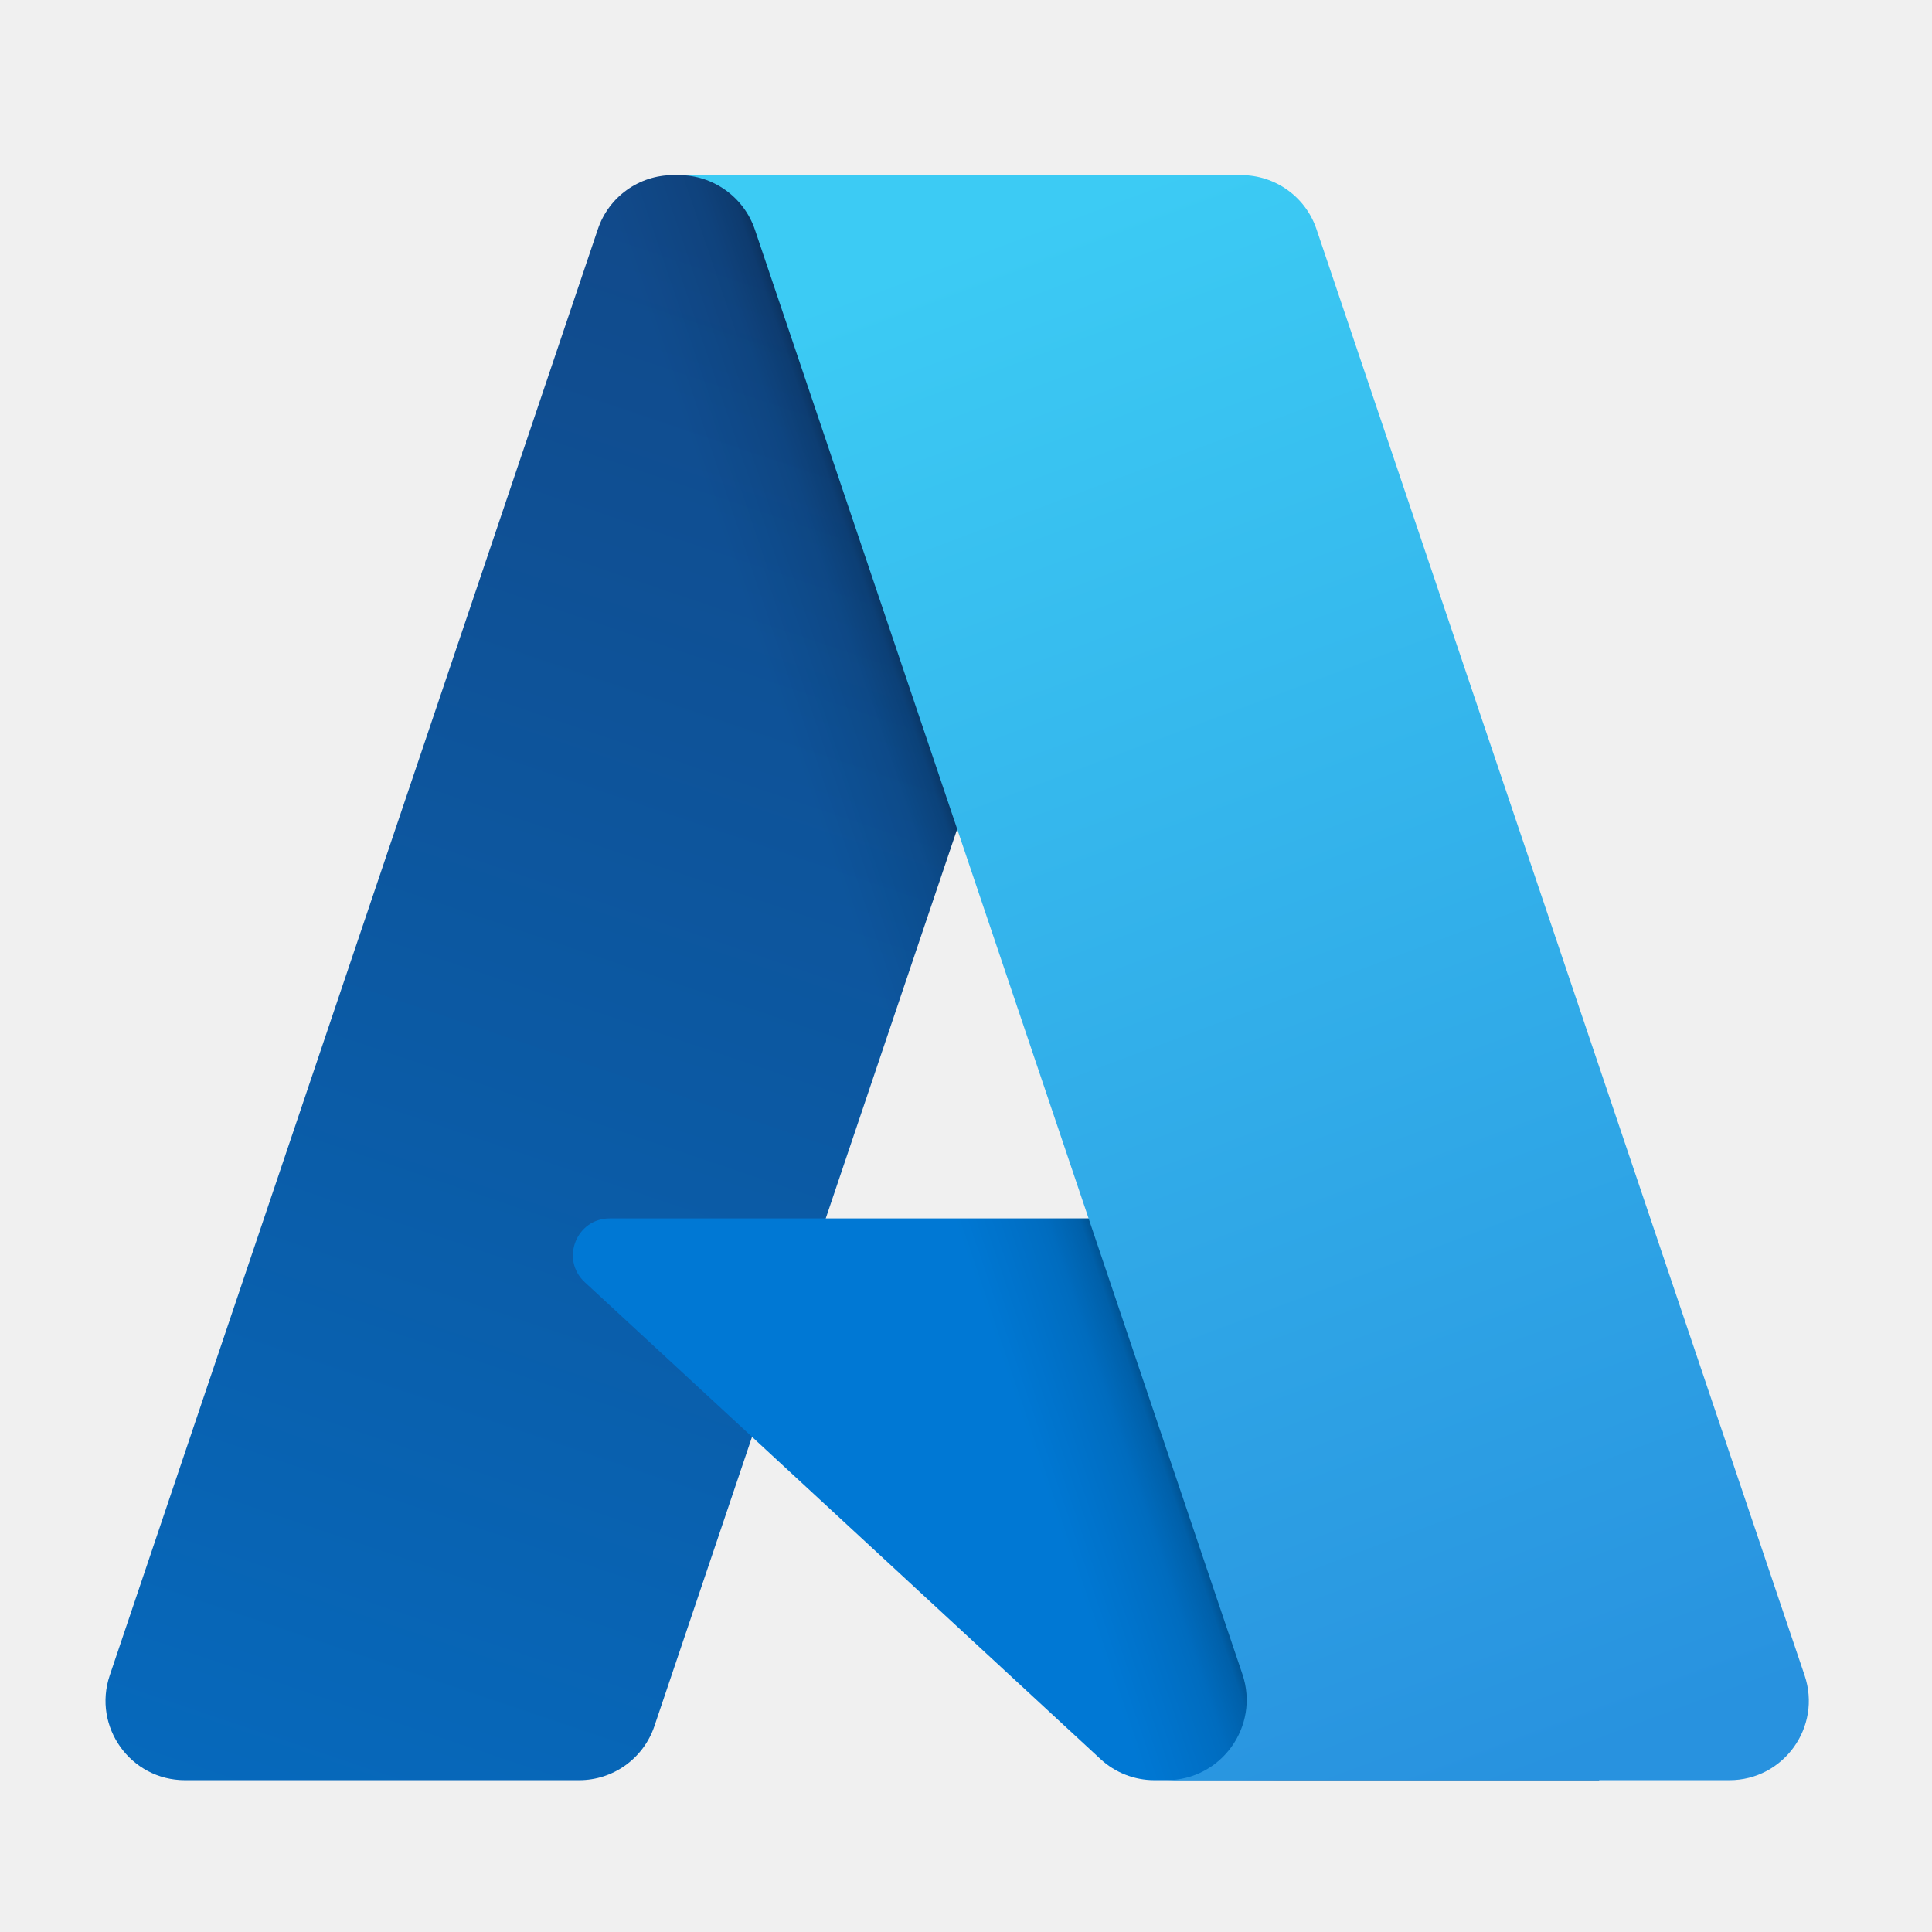
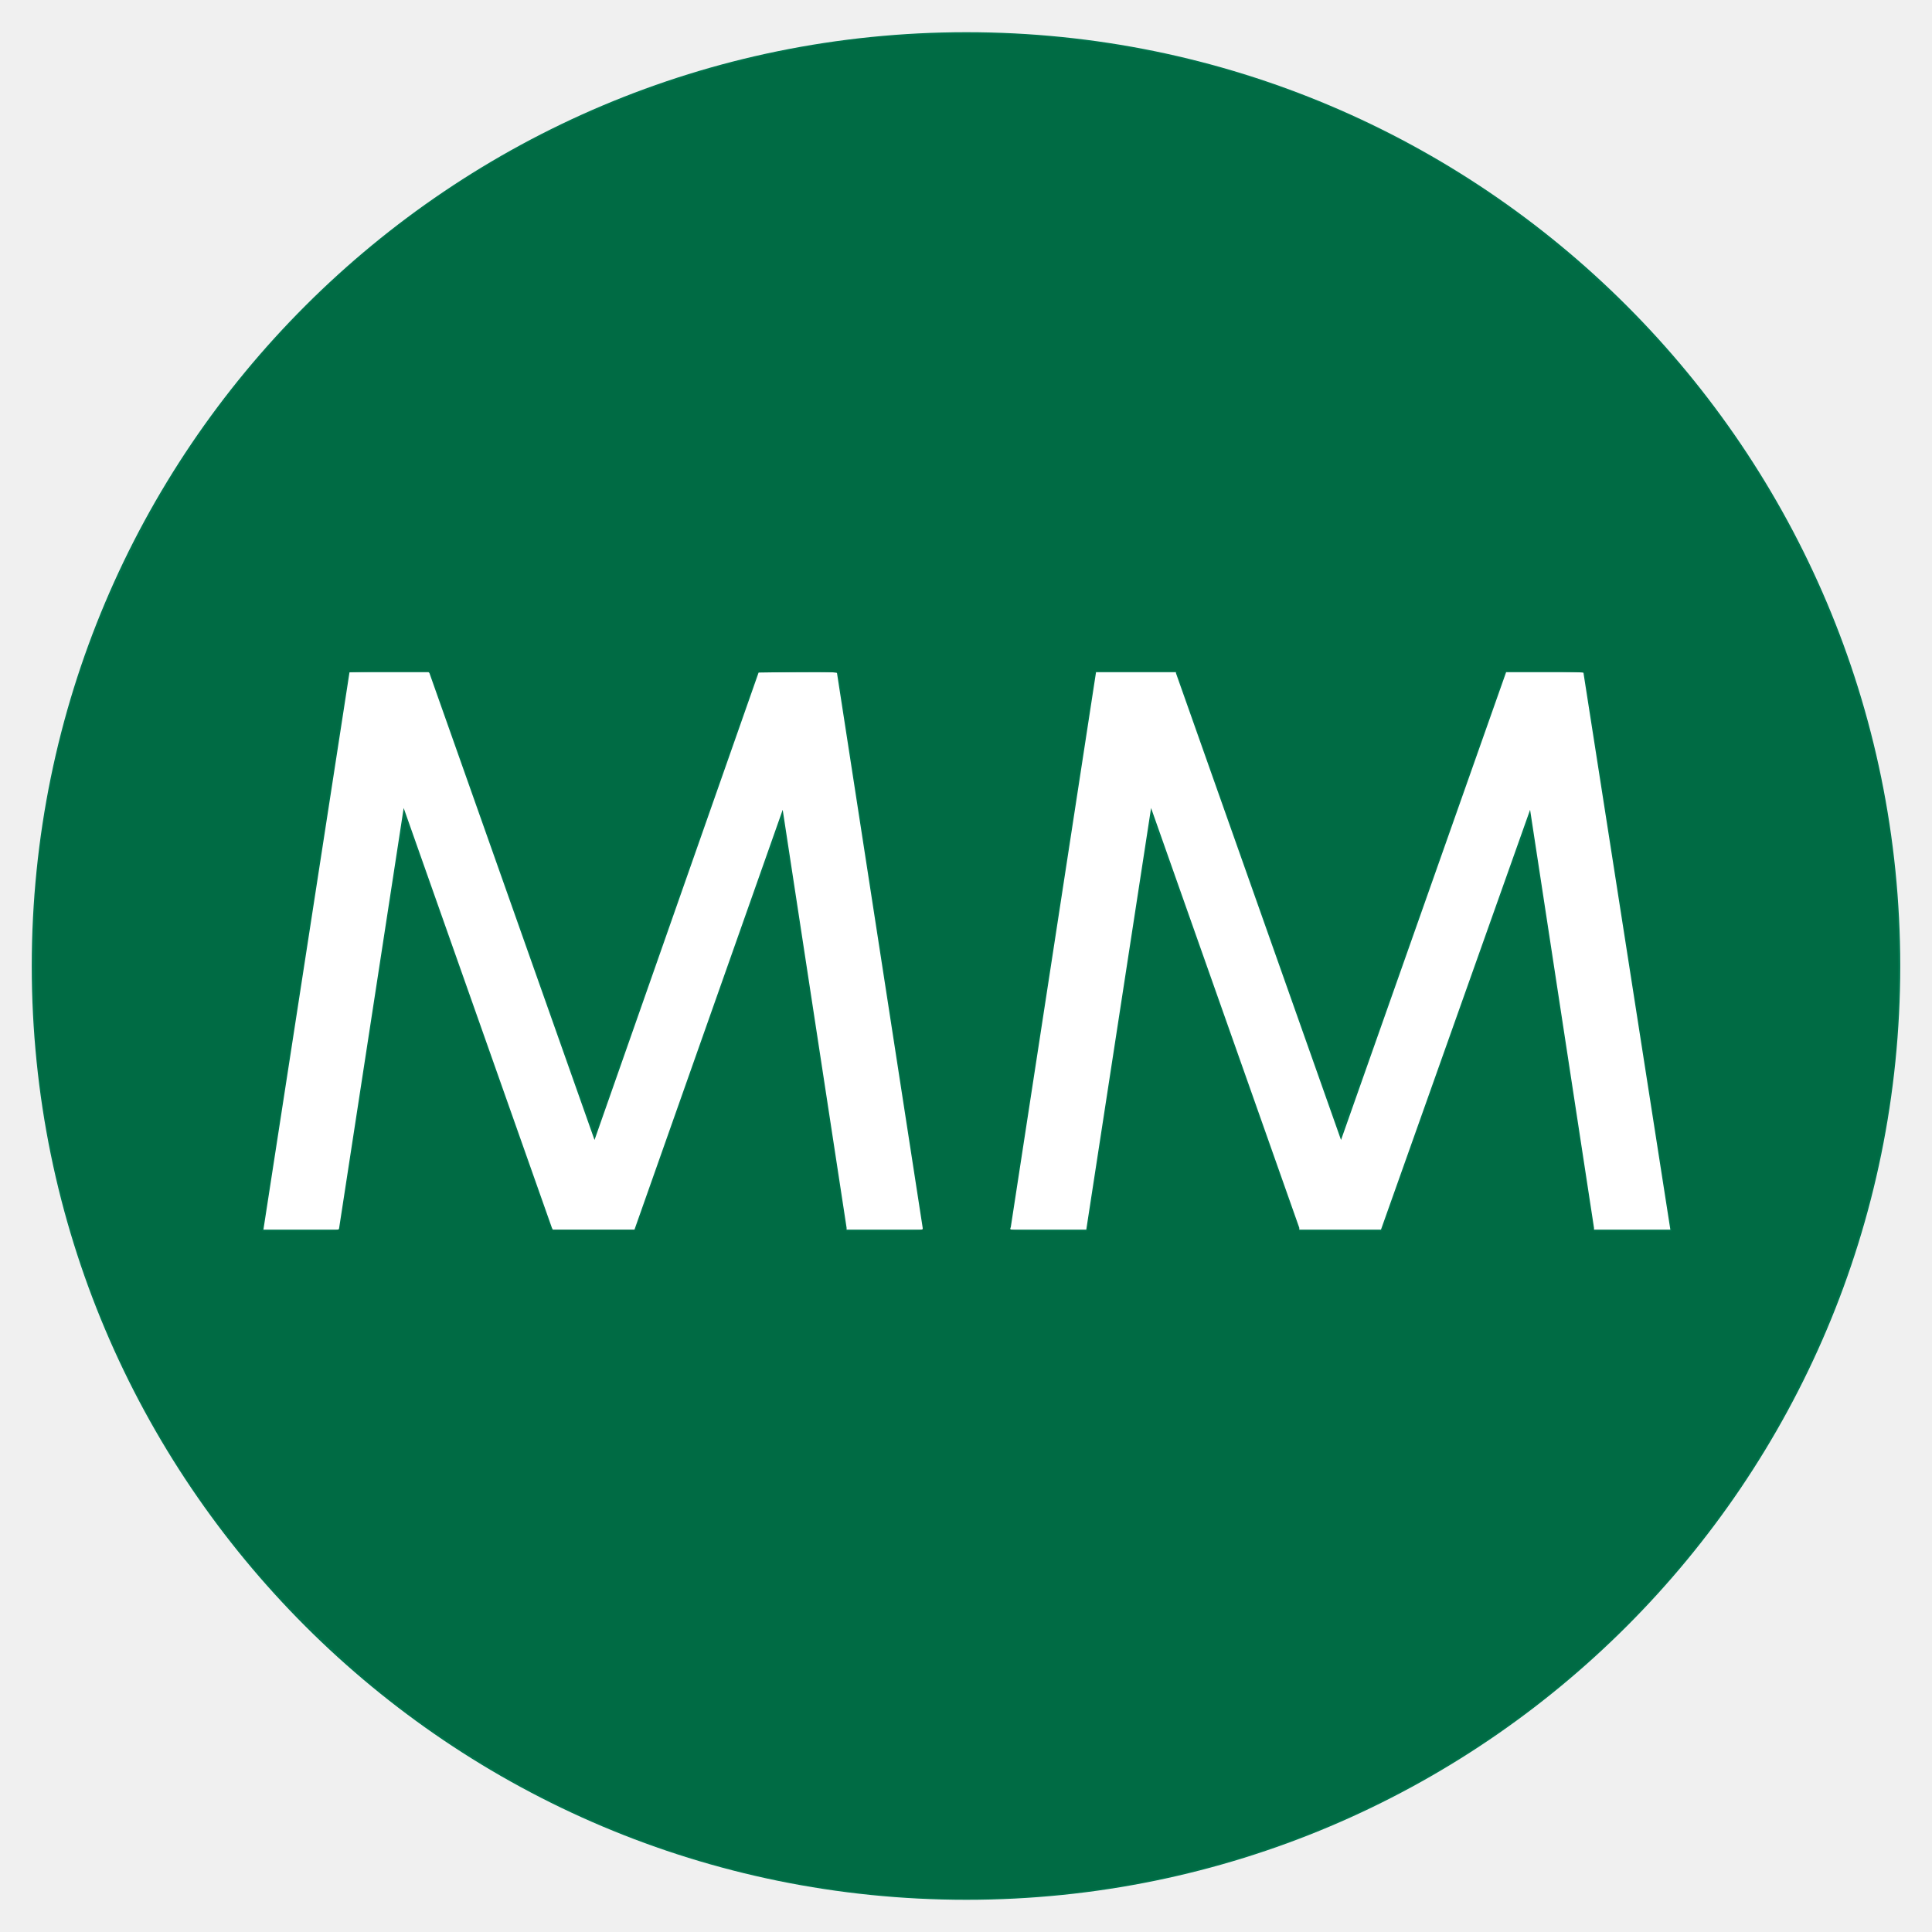
- <svg xmlns="http://www.w3.org/2000/svg" width="100%" height="100%" viewBox="0 0 65 65" fill="none">
-   <path d="M20.115 7.708C20.481 6.622 21.499 5.892 22.645 5.892H39.628L22.016 58.075C21.649 59.161 20.632 59.892 19.486 59.892H6.222C4.395 59.892 3.108 58.098 3.692 56.368L20.115 7.708Z" fill="url(#paint0_linear_2532_530598)" />
-   <path d="M47.224 40.992H20.514C19.388 40.992 18.847 42.374 19.674 43.138L37.025 59.182C37.519 59.639 38.166 59.892 38.838 59.892H53.803L47.224 40.992Z" fill="#0078D4" />
-   <path d="M22.645 5.892C21.499 5.892 20.481 6.622 20.115 7.708L3.692 56.368C3.108 58.098 4.395 59.892 6.222 59.892H19.486C20.631 59.892 21.649 59.161 22.016 58.075L25.283 48.394L36.834 59.174C37.328 59.635 37.979 59.892 38.655 59.892H53.803L47.224 40.992H27.781L39.628 5.892H22.645Z" fill="url(#paint1_linear_2532_530598)" />
-   <path d="M44.291 7.708C43.925 6.622 42.907 5.892 41.761 5.892H22.753H22.84C23.998 5.892 25.027 6.631 25.398 7.728L41.8 56.328C42.391 58.078 41.089 59.892 39.242 59.892H38.953H58.184C60.01 59.892 61.298 58.098 60.714 56.368L44.291 7.708Z" fill="url(#paint2_linear_2532_530598)" />
-   <defs>
-     <linearGradient id="paint0_linear_2532_530598" x1="22.551" y1="7.761" x2="4.939" y2="59.79" gradientUnits="userSpaceOnUse">
-       <stop stop-color="#114A8B" />
-       <stop offset="1" stop-color="#0669BC" />
-     </linearGradient>
-     <linearGradient id="paint1_linear_2532_530598" x1="36.622" y1="40.997" x2="32.551" y2="42.374" gradientUnits="userSpaceOnUse">
-       <stop stop-opacity="0.3" />
-       <stop offset="0.071" stop-opacity="0.2" />
-       <stop offset="0.321" stop-opacity="0.1" />
-       <stop offset="0.623" stop-opacity="0.05" />
-       <stop offset="1" stop-opacity="0" />
-     </linearGradient>
-     <linearGradient id="paint2_linear_2532_530598" x1="33.716" y1="7.761" x2="53.049" y2="59.267" gradientUnits="userSpaceOnUse">
-       <stop stop-color="#3CCBF4" />
-       <stop offset="1" stop-color="#2892DF" />
-     </linearGradient>
-   </defs>
+ <svg xmlns="http://www.w3.org/2000/svg" width="300" height="300" viewBox="0 0 79.375 79.375" version="1.1" id="svg12334">
+   <defs id="defs12331" />
+   <g id="layer1">
+     <g id="g12317" transform="matrix(0,0.2279265,-0.2279265,0,65.05116,27.61652)">
+       <path d="m 0,0 c 0,-92.96 -75.36,-168.32 -168.32,-168.32 -92.96,0 -168.32,75.36 -168.32,168.32 0,93.12 75.36,168.48 168.32,168.48 C -75.36,168.48 0,93.12 0,0 Z" style="fill:#00754d;fill-opacity:1;fill-rule:nonzero;stroke:none" id="path540" transform="translate(221.28,111.2)" />
+       <path d="M 0,0 84.32,29.6 0.16,59.36 0,59.52 V 73.76 L 100.48,89.28 V 75.68 l -76,-11.68 75.68,-26.72 0.32,-0.16 V 22.4 L 24.8,-4.32 100.16,-15.84 h 0.32 V -29.6 L 0,-14.08 Z" style="fill:#ffffff;fill-opacity:1;fill-rule:nonzero;stroke:none" id="path544" transform="translate(0,148.64)" />
+       <path d="M 0,0 V 13.92 L 84.32,43.68 0.16,73.44 H 0 V 87.84 L 100,103.2 l 0.48,0.16 V 89.6 l -76,-11.68 75.68,-26.72 h 0.32 V 36.48 L 24.8,9.6 100.16,-1.92 h 0.32 v -13.76 z" style="fill:#ffffff;fill-opacity:1;fill-rule:nonzero;stroke:none" id="path548" />
+     </g>
+     <path style="opacity:1;fill:#006b44;fill-opacity:1;stroke-width:0.337" d="M 141.831,294.596 C 111.56,292.867 83.048,281.859 59,262.617 53.782,258.442 44.846,249.803 40.343,244.583 21.558,222.801 10.015,196.856 6.17,167.772 5.506,162.752 5.413,160.566 5.414,150.085 5.415,140.803 5.545,137.107 5.992,133.577 8.288,115.464 12.711,100.772 20.598,85.065 42.634,41.175 84.671,11.863 133.914,6.05 c 6.299,-0.743 19.824,-1.011 26.277,-0.52 37.304,2.838 69.884,18.428 95.806,45.842 13.901,14.701 25.003,33.43 31.556,53.232 5.08,15.353 7.18,28.654 7.18,45.48 0,10.014 -0.437,15.739 -1.82,23.826 -7.934,46.407 -37.439,85.807 -79.662,106.375 -22.062,10.747 -46.852,15.714 -71.421,14.31 z M 52.829,190.427 c 0.098,-0.417 2.347,-14.895 4.997,-32.173 2.65,-17.278 4.898,-31.413 4.995,-31.411 0.098,0.002 5.269,14.442 11.492,32.089 l 11.314,32.084 h 6.538 6.538 l 11.264,-31.928 c 6.195,-17.561 11.369,-31.811 11.496,-31.668 0.128,0.143 2.406,14.549 5.064,32.012 l 4.832,31.752 h 5.994 c 5.585,0 5.994,-0.042 5.994,-0.617 0,-0.339 -2.956,-19.735 -6.569,-43.101 -3.613,-23.366 -6.569,-42.649 -6.569,-42.849 0,-0.252 -1.947,-0.337 -6.307,-0.273 l -6.307,0.092 -12.546,35.71 c -6.9,19.641 -12.592,35.832 -12.65,35.981 -0.057,0.149 -4.406,-11.903 -9.663,-26.783 -5.258,-14.88 -10.998,-31.109 -12.757,-36.066 l -3.198,-9.012 h -6.355 c -3.495,0 -6.355,0.068 -6.355,0.151 0,0.111 -8.899,57.85 -13.1,84.998 l -0.274,1.769 h 5.977 c 5.92,0 5.978,-0.007 6.155,-0.758 z M 173.633,159.77 c 2.641,-17.278 4.906,-31.84 5.033,-32.36 0.186,-0.76 2.466,5.382 11.657,31.415 l 11.425,32.36 6.426,-0.006 6.426,-0.006 11.454,-32.338 c 6.3,-17.786 11.492,-32.148 11.538,-31.915 0.046,0.233 2.208,14.37 4.805,31.417 2.597,17.047 4.807,31.411 4.912,31.92 l 0.191,0.926 h 6.053 6.053 l -0.192,-1.095 c -0.348,-1.984 -13.313,-85.312 -13.313,-85.57 -3.4e-4,-0.139 -2.79,-0.253 -6.2,-0.253 h -6.2 l -0.381,1.095 c -0.209,0.602 -5.938,16.843 -12.731,36.091 -11.854,33.589 -12.366,34.95 -12.749,33.858 -0.424,-1.208 -24.25,-68.542 -24.811,-70.117 l -0.33,-0.926 h -6.325 -6.325 l -0.202,1.263 c -1.186,7.423 -13.023,84.869 -13.023,85.205 0,0.358 1.221,0.45 6.005,0.45 h 6.005 z" id="path23159" transform="scale(0.2645833)" />
+   </g>
</svg>
